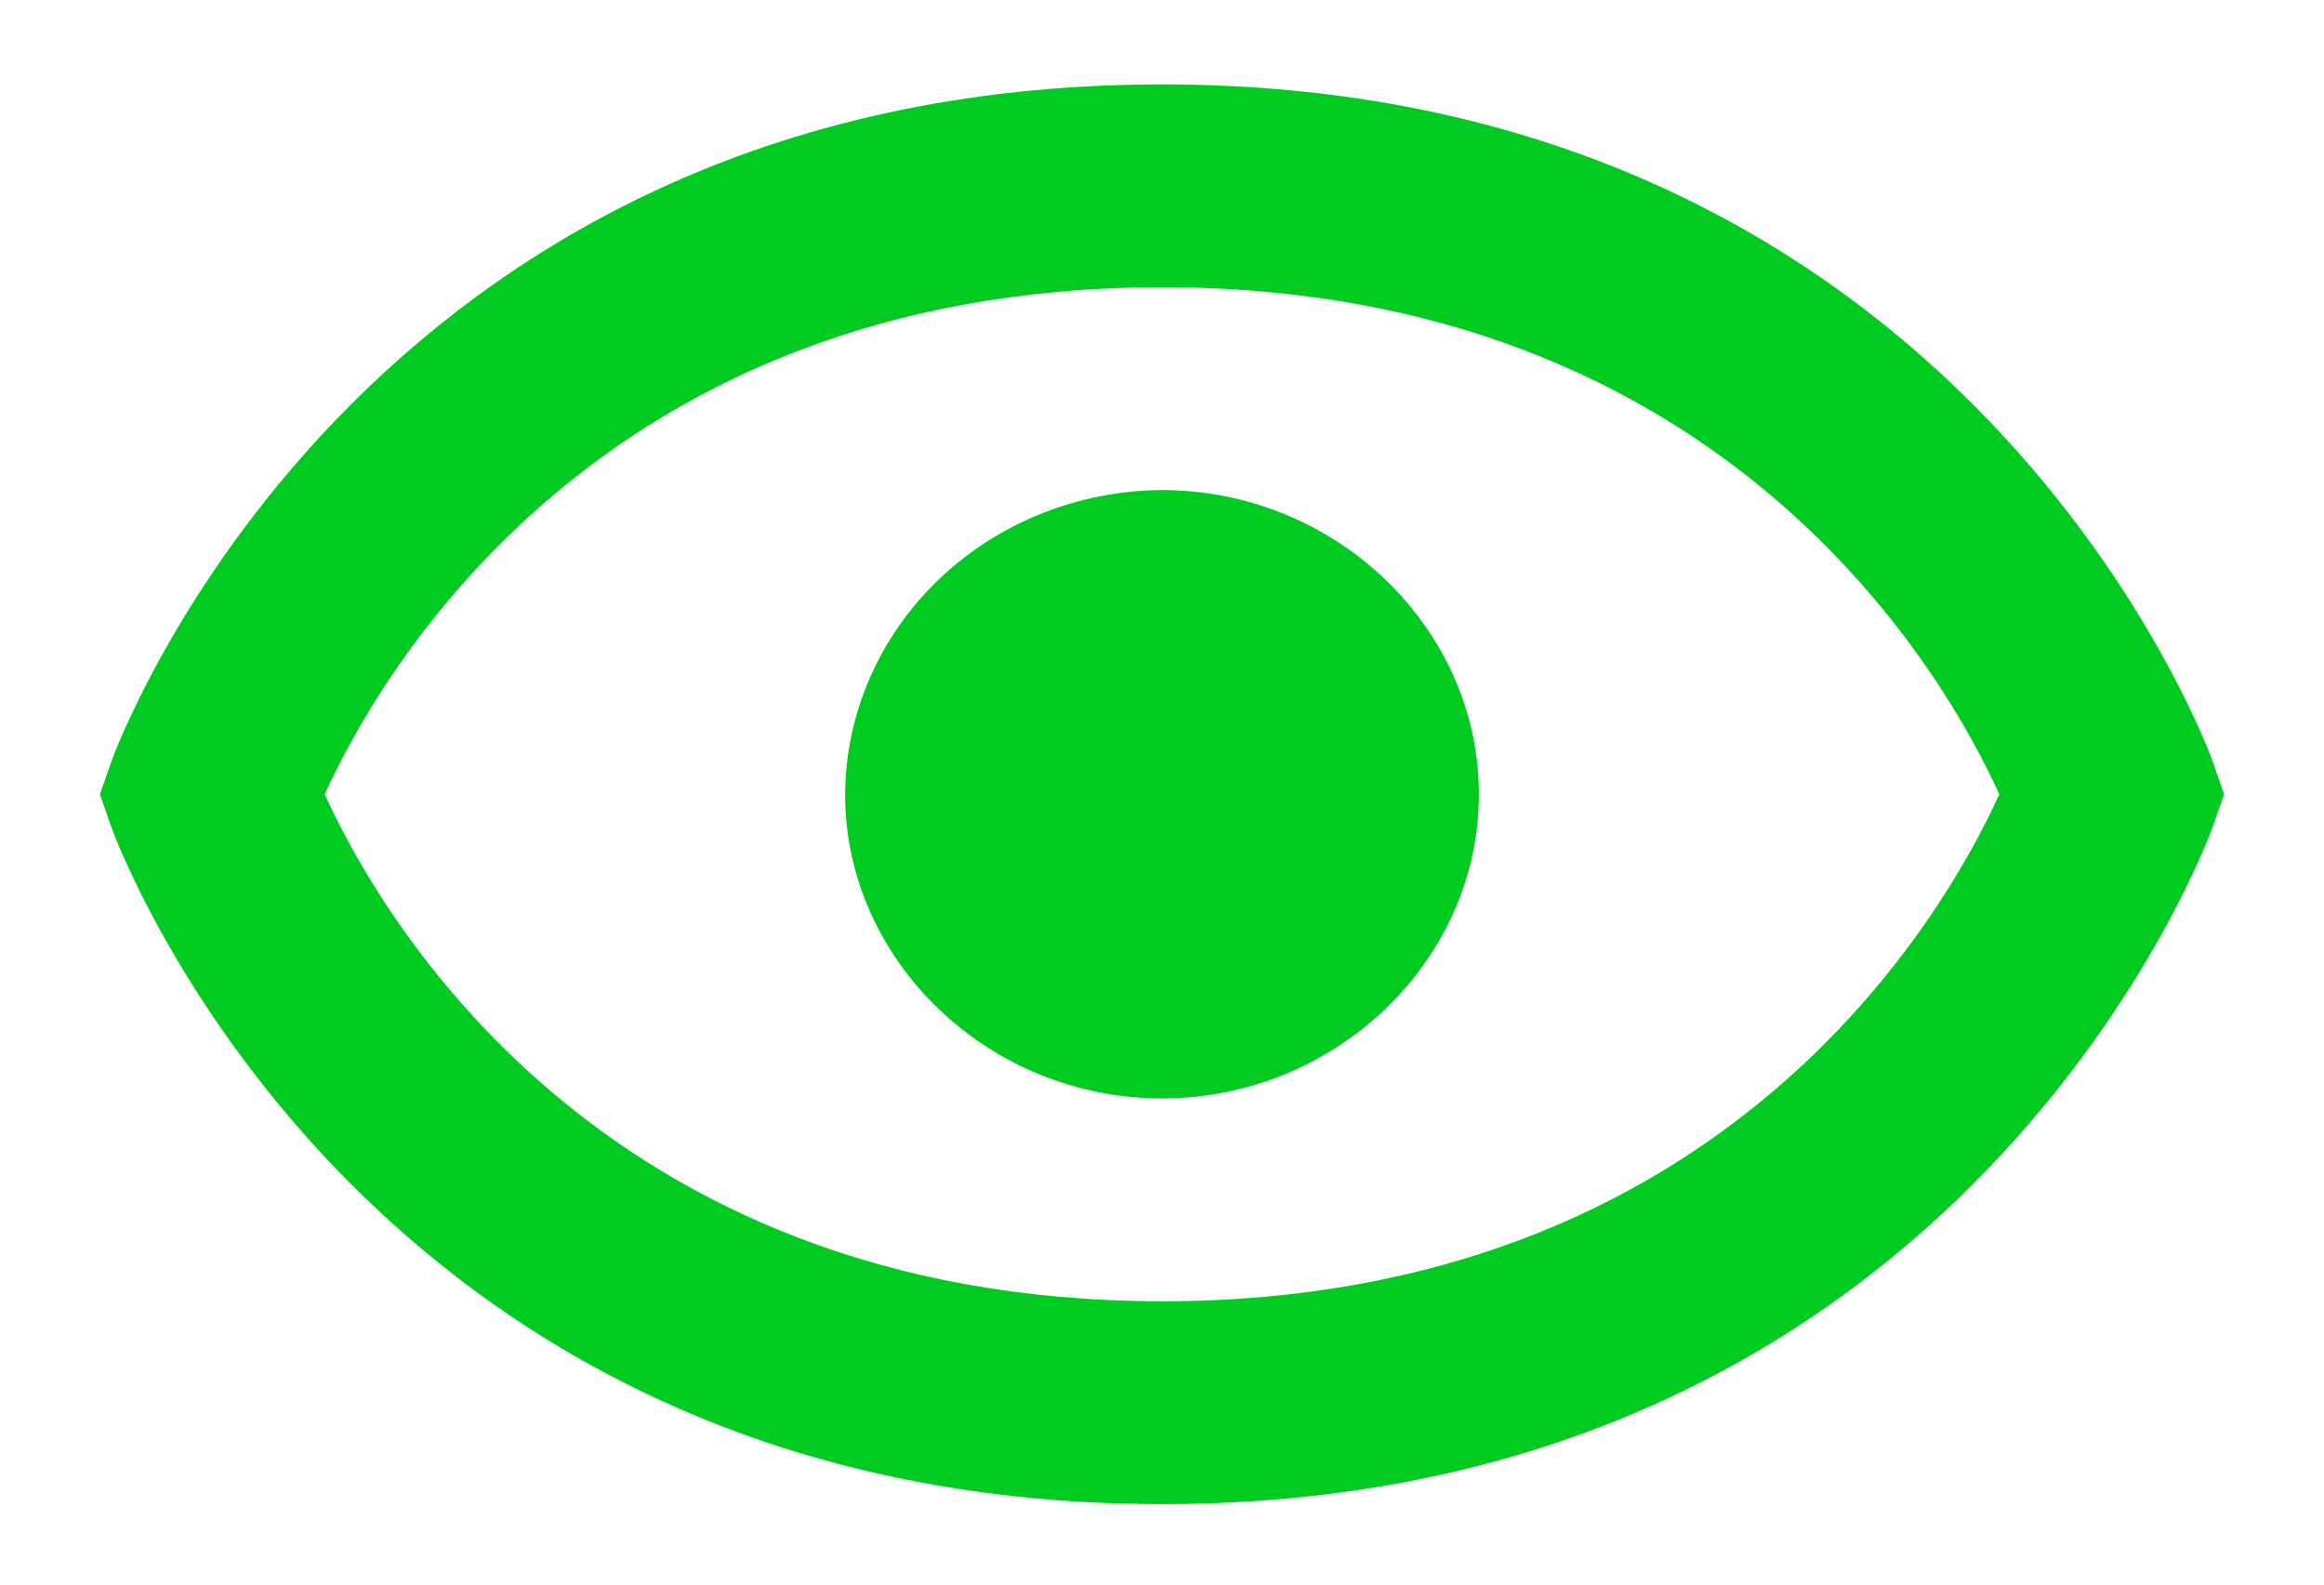
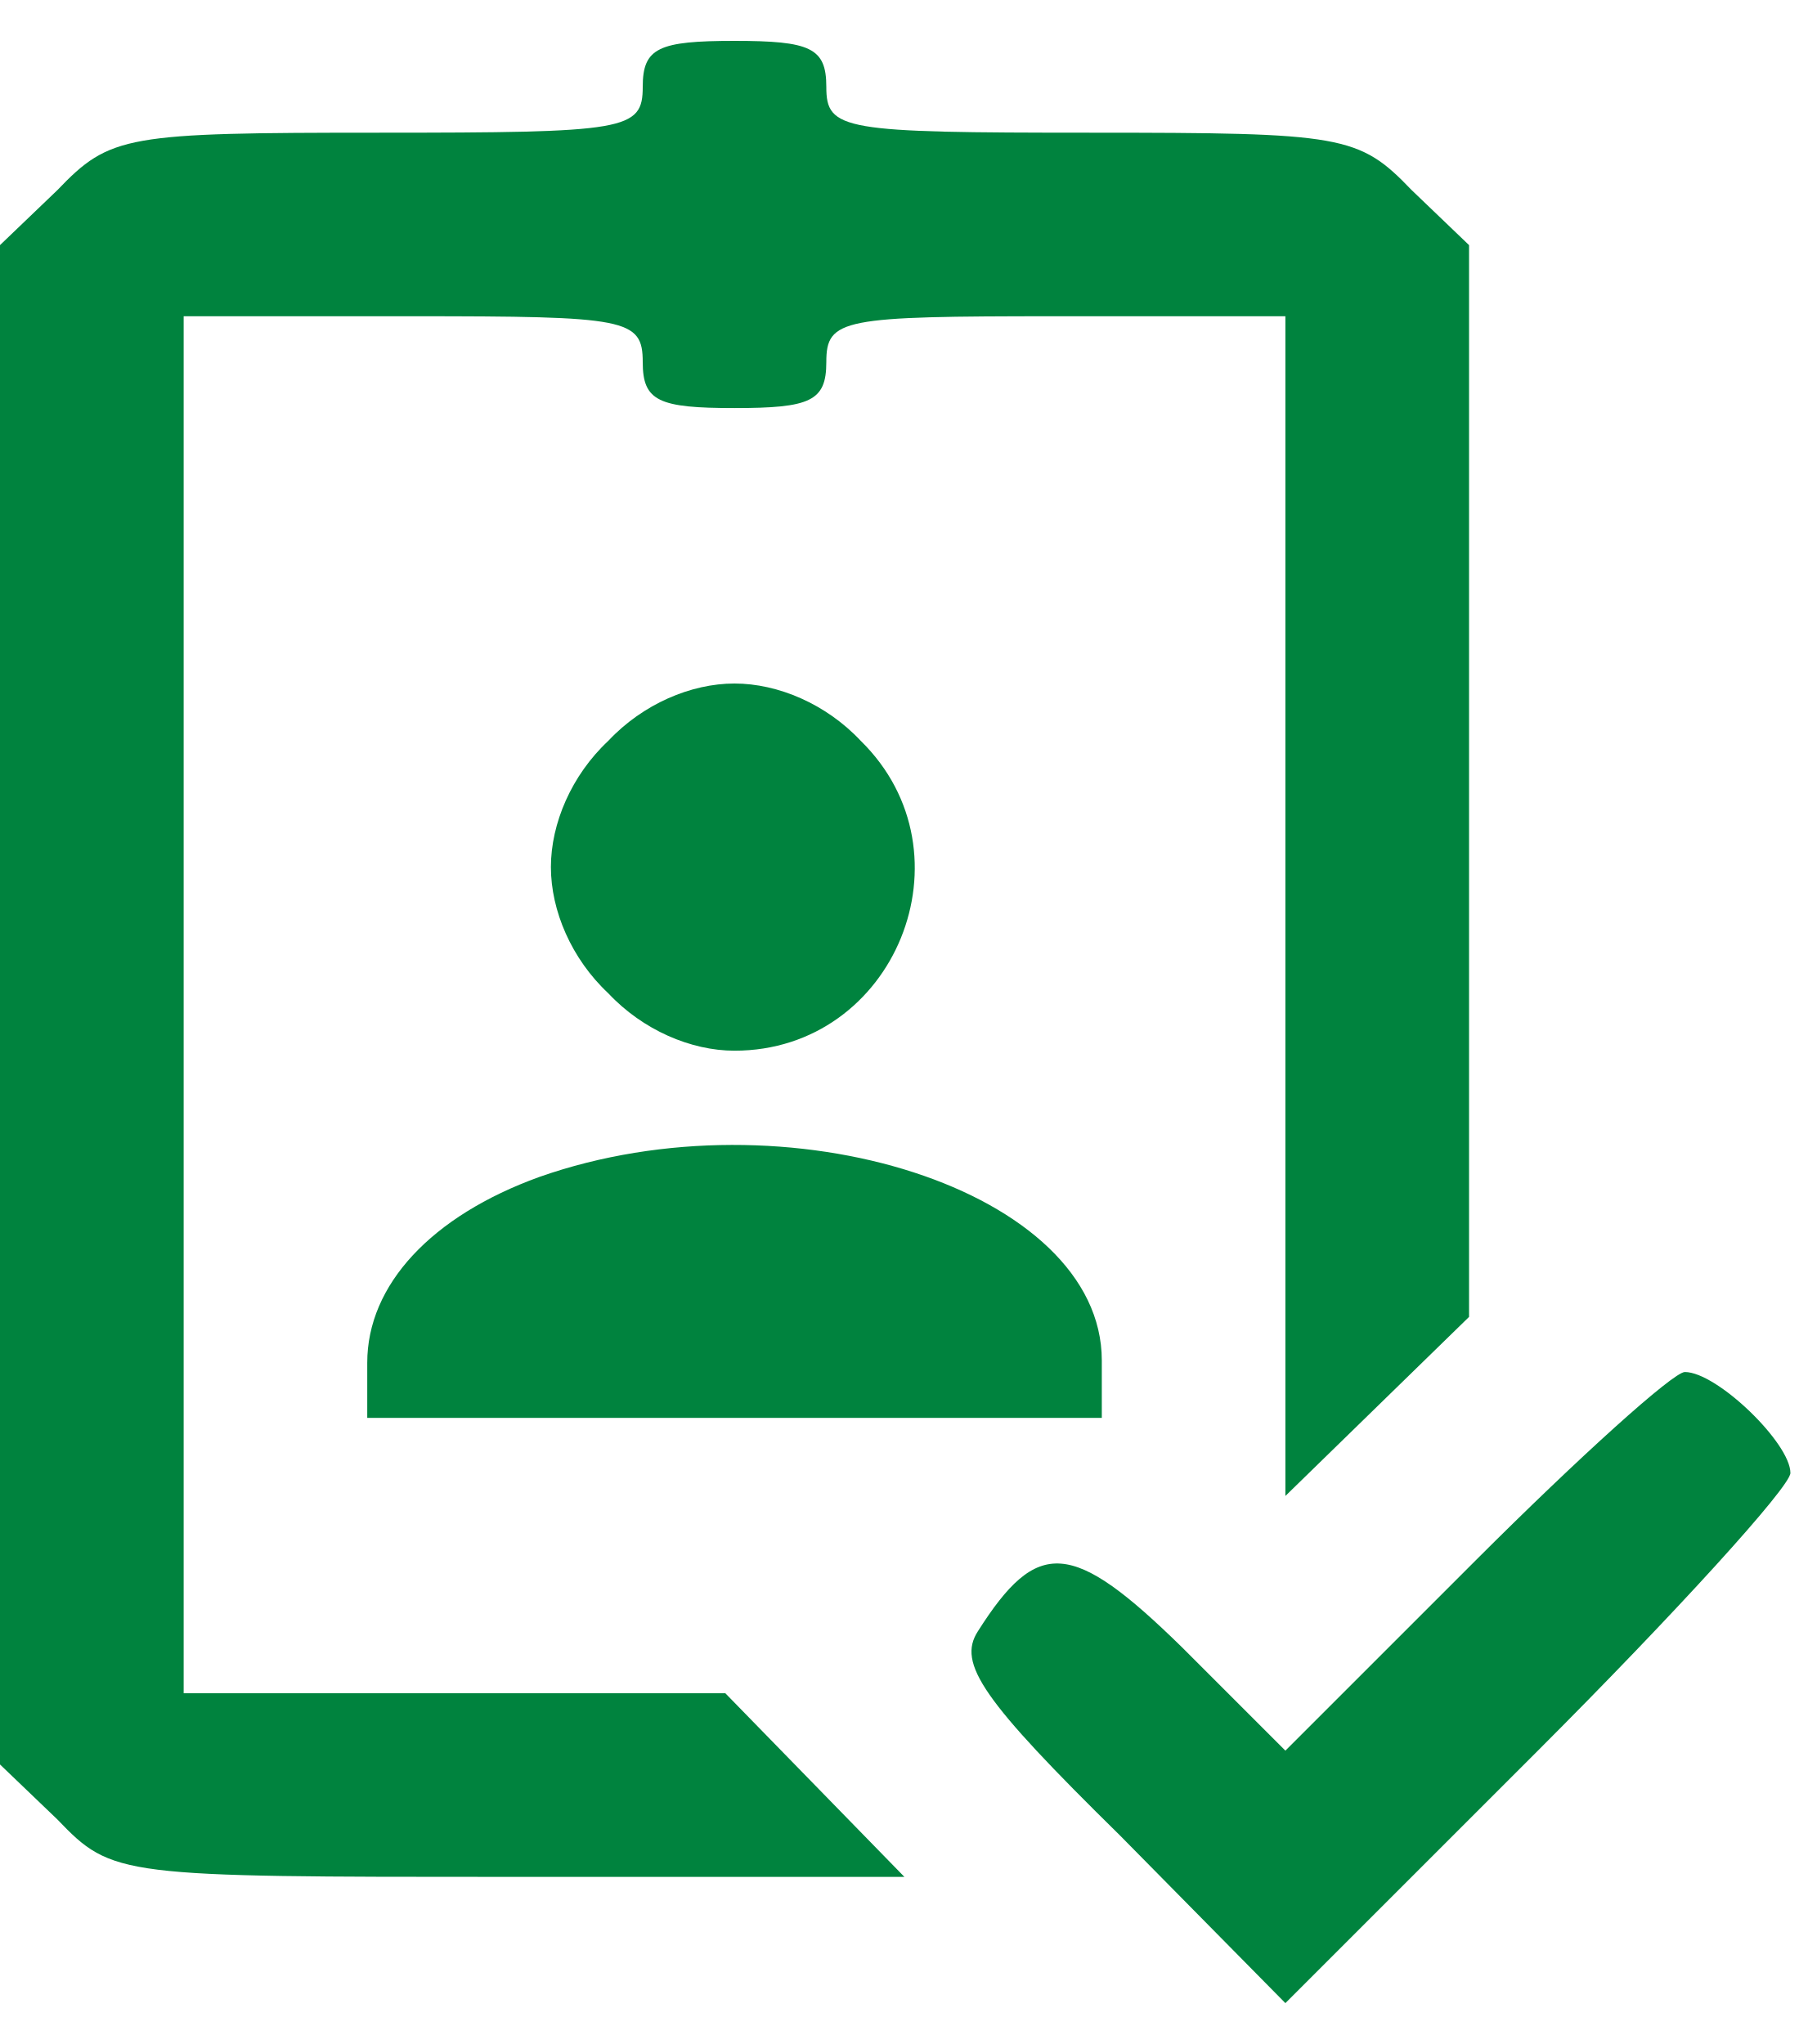
- <svg xmlns="http://www.w3.org/2000/svg" width="22" height="15" viewBox="0 0 22 15" fill="none">
-   <path d="M11 4.639C10.206 4.644 9.446 4.949 8.884 5.488C8.323 6.027 8.005 6.756 8 7.519C8 9.095 9.358 10.398 11 10.398C12.641 10.398 14 9.095 14 7.519C14 5.943 12.641 4.639 11 4.639Z" fill="#01CA20" />
-   <path d="M11 0.799C3.367 0.799 1.073 7.151 1.052 7.215L0.946 7.519L1.051 7.822C1.073 7.886 3.367 14.238 11 14.238C18.633 14.238 20.927 7.886 20.948 7.822L21.054 7.519L20.949 7.215C20.927 7.151 18.633 0.799 11 0.799ZM11 12.318C5.649 12.318 3.576 8.626 3.074 7.519C3.578 6.407 5.652 2.719 11 2.719C16.351 2.719 18.424 6.411 18.926 7.519C18.422 8.63 16.348 12.318 11 12.318Z" fill="#01CA20" />
+ <svg xmlns="http://www.w3.org/2000/svg" width="22" height="25" viewBox="0 0 22 25" fill="none">
+   <path d="M7.86 1.061C7.86 1.595 7.663 1.623 4.632 1.623C1.544 1.623 1.347 1.651 0.702 2.325L0 2.998V12.289V21.581L0.702 22.254C1.375 22.956 1.46 22.956 6.232 22.956H11.06L9.965 21.833L8.87 20.71H5.558H2.246V12.289V3.868H5.053C7.663 3.868 7.86 3.896 7.86 4.43C7.86 4.907 8.056 4.991 8.982 4.991C9.909 4.991 10.105 4.907 10.105 4.43C10.105 3.896 10.302 3.868 12.912 3.868H15.719V11.082V18.297L16.842 17.202L17.965 16.107V9.567V2.998L17.263 2.325C16.617 1.651 16.421 1.623 13.333 1.623C10.302 1.623 10.105 1.595 10.105 1.061C10.105 0.584 9.909 0.5 8.982 0.5C8.056 0.5 7.86 0.584 7.86 1.061Z" fill="#00833E" />
+   <path d="M7.439 9.061C6.989 9.482 6.737 10.072 6.737 10.605C6.737 11.139 6.989 11.728 7.439 12.149C7.86 12.598 8.449 12.851 8.982 12.851C10.947 12.851 11.93 10.437 10.526 9.061C10.105 8.612 9.516 8.36 8.982 8.36C8.449 8.36 7.86 8.612 7.439 9.061Z" fill="#00833E" />
+   <path d="M6.596 14.395C5.277 14.872 4.491 15.714 4.491 16.668V17.342H8.982H13.474V16.64C13.474 14.563 9.628 13.328 6.596 14.395Z" fill="#00833E" />
+   <path d="M18.049 19.082L15.719 21.412L14.456 20.149C13.109 18.83 12.688 18.802 11.958 19.953C11.705 20.346 12.014 20.795 13.698 22.451L15.719 24.5L18.807 21.412C20.491 19.728 21.895 18.184 21.895 18.016C21.895 17.651 20.997 16.781 20.604 16.781C20.463 16.781 19.312 17.819 18.049 19.082Z" fill="#00833E" />
</svg>
